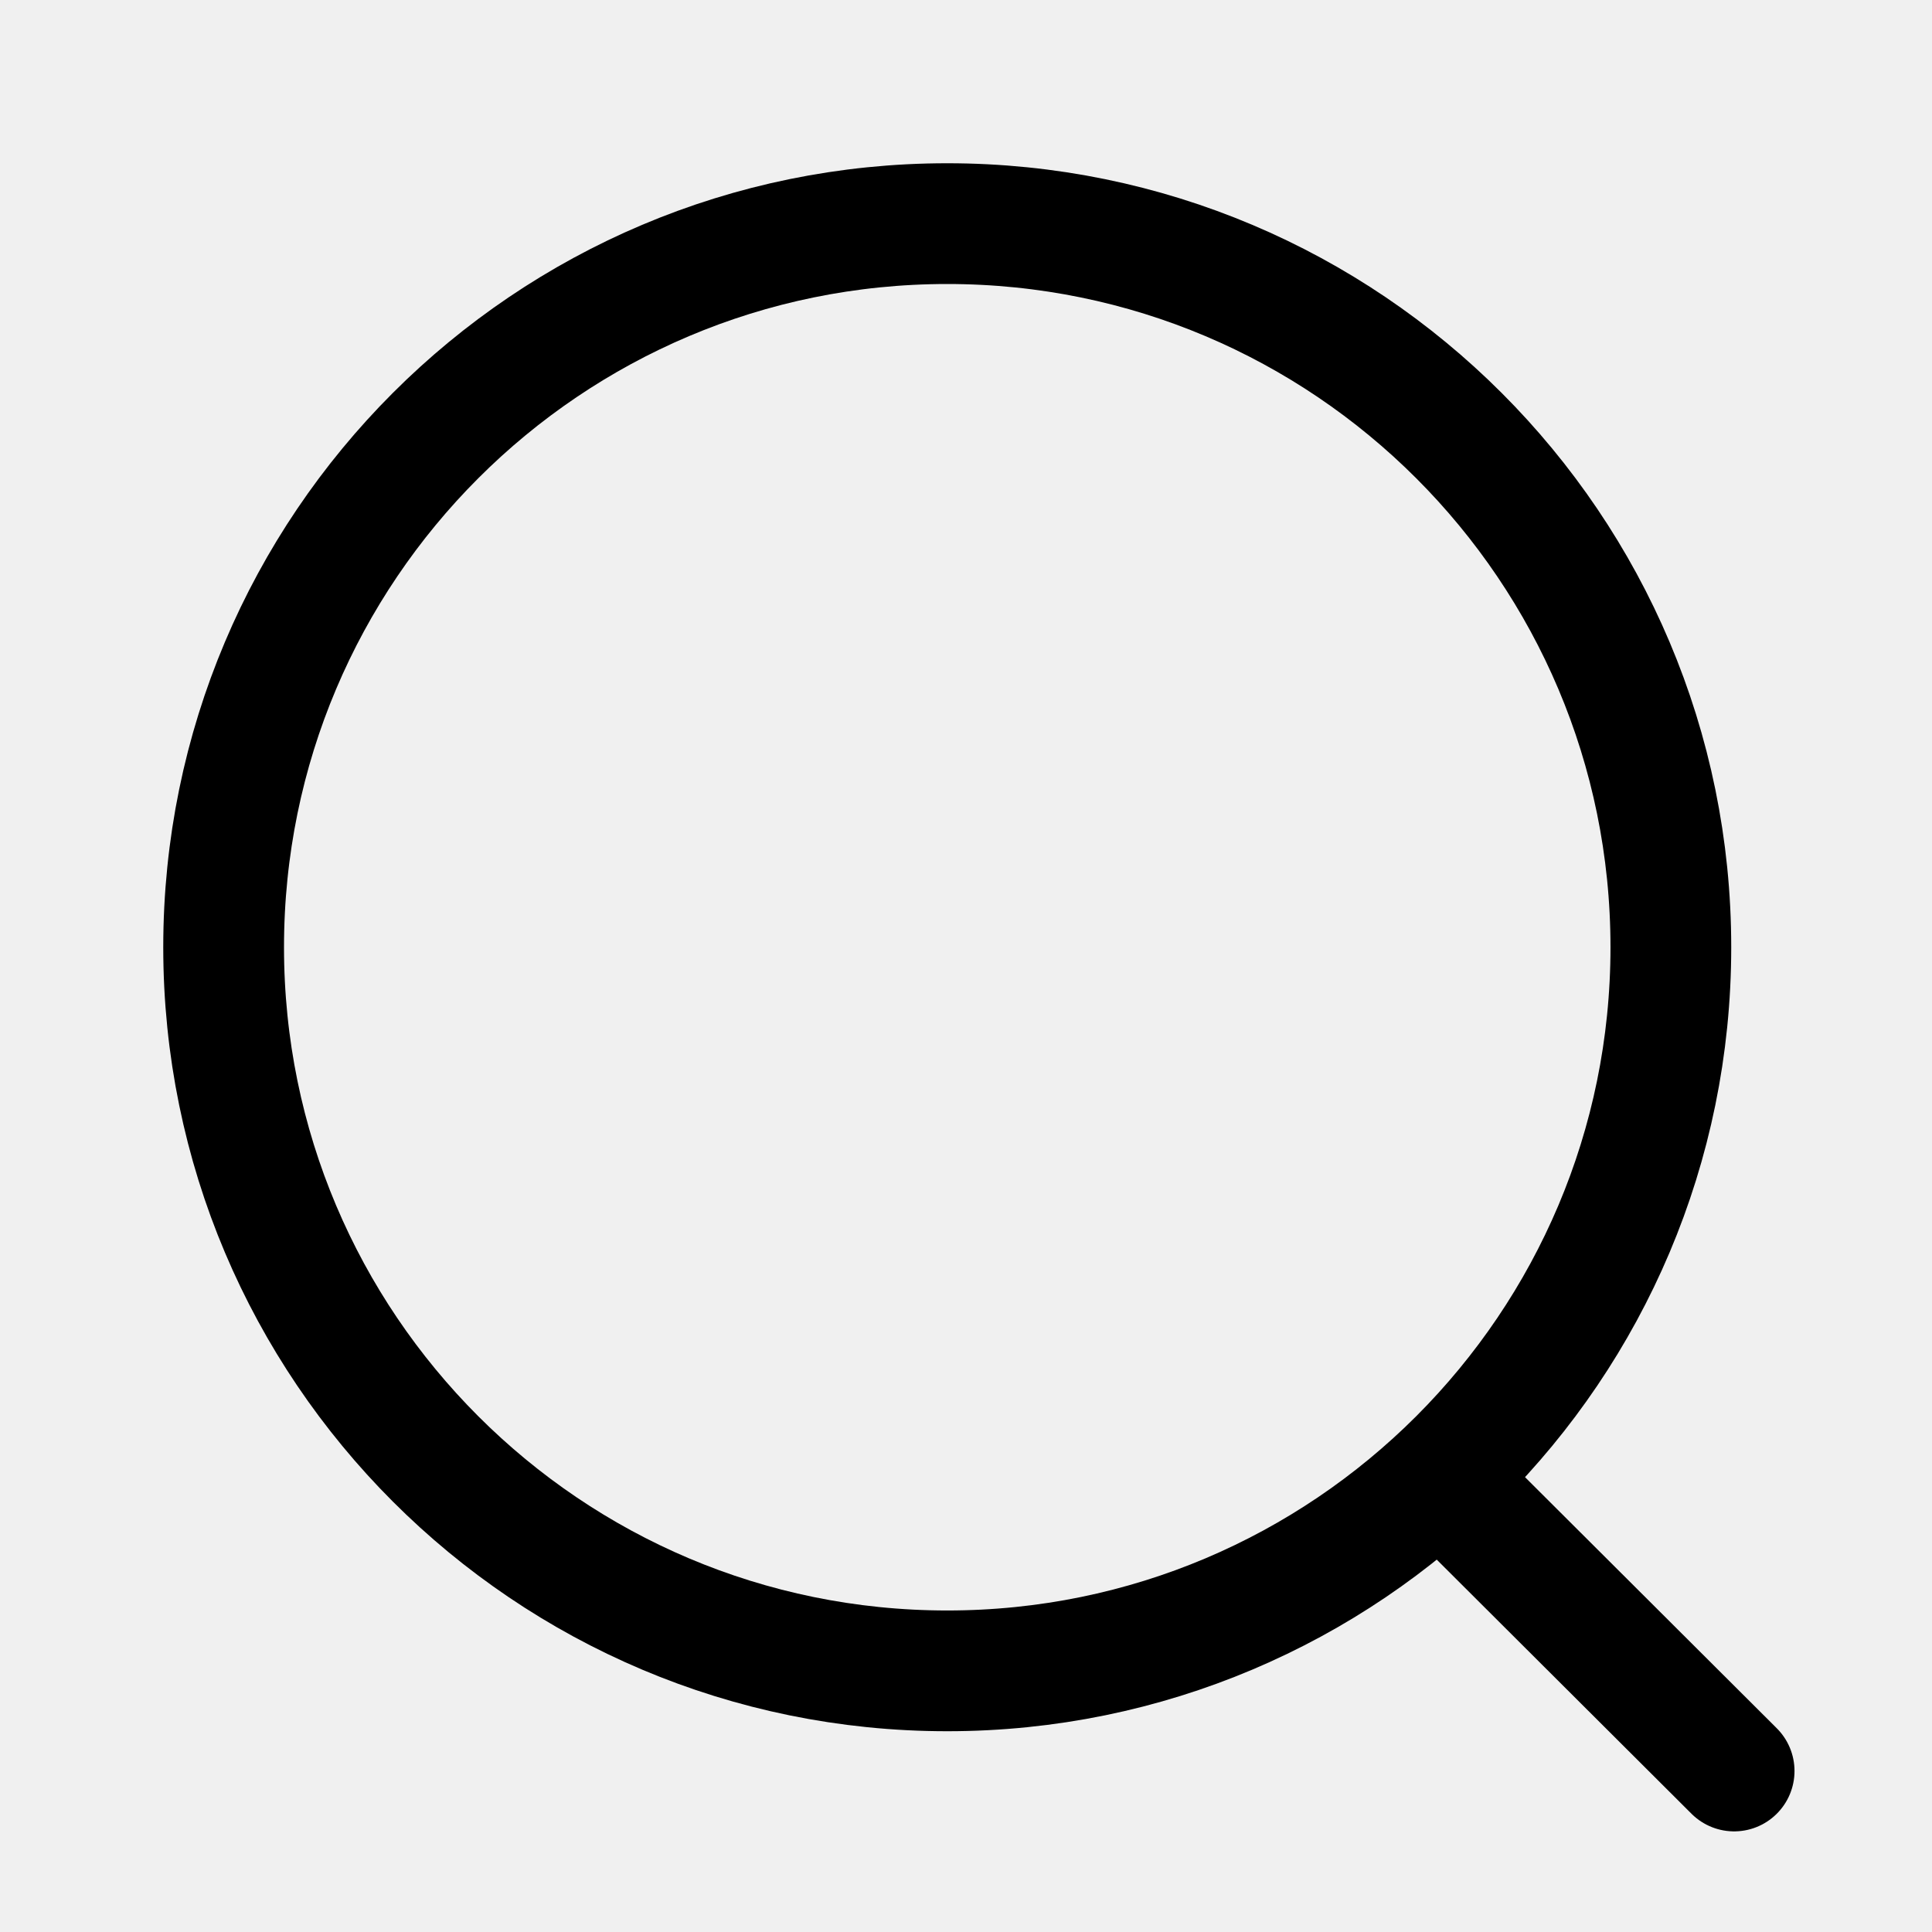
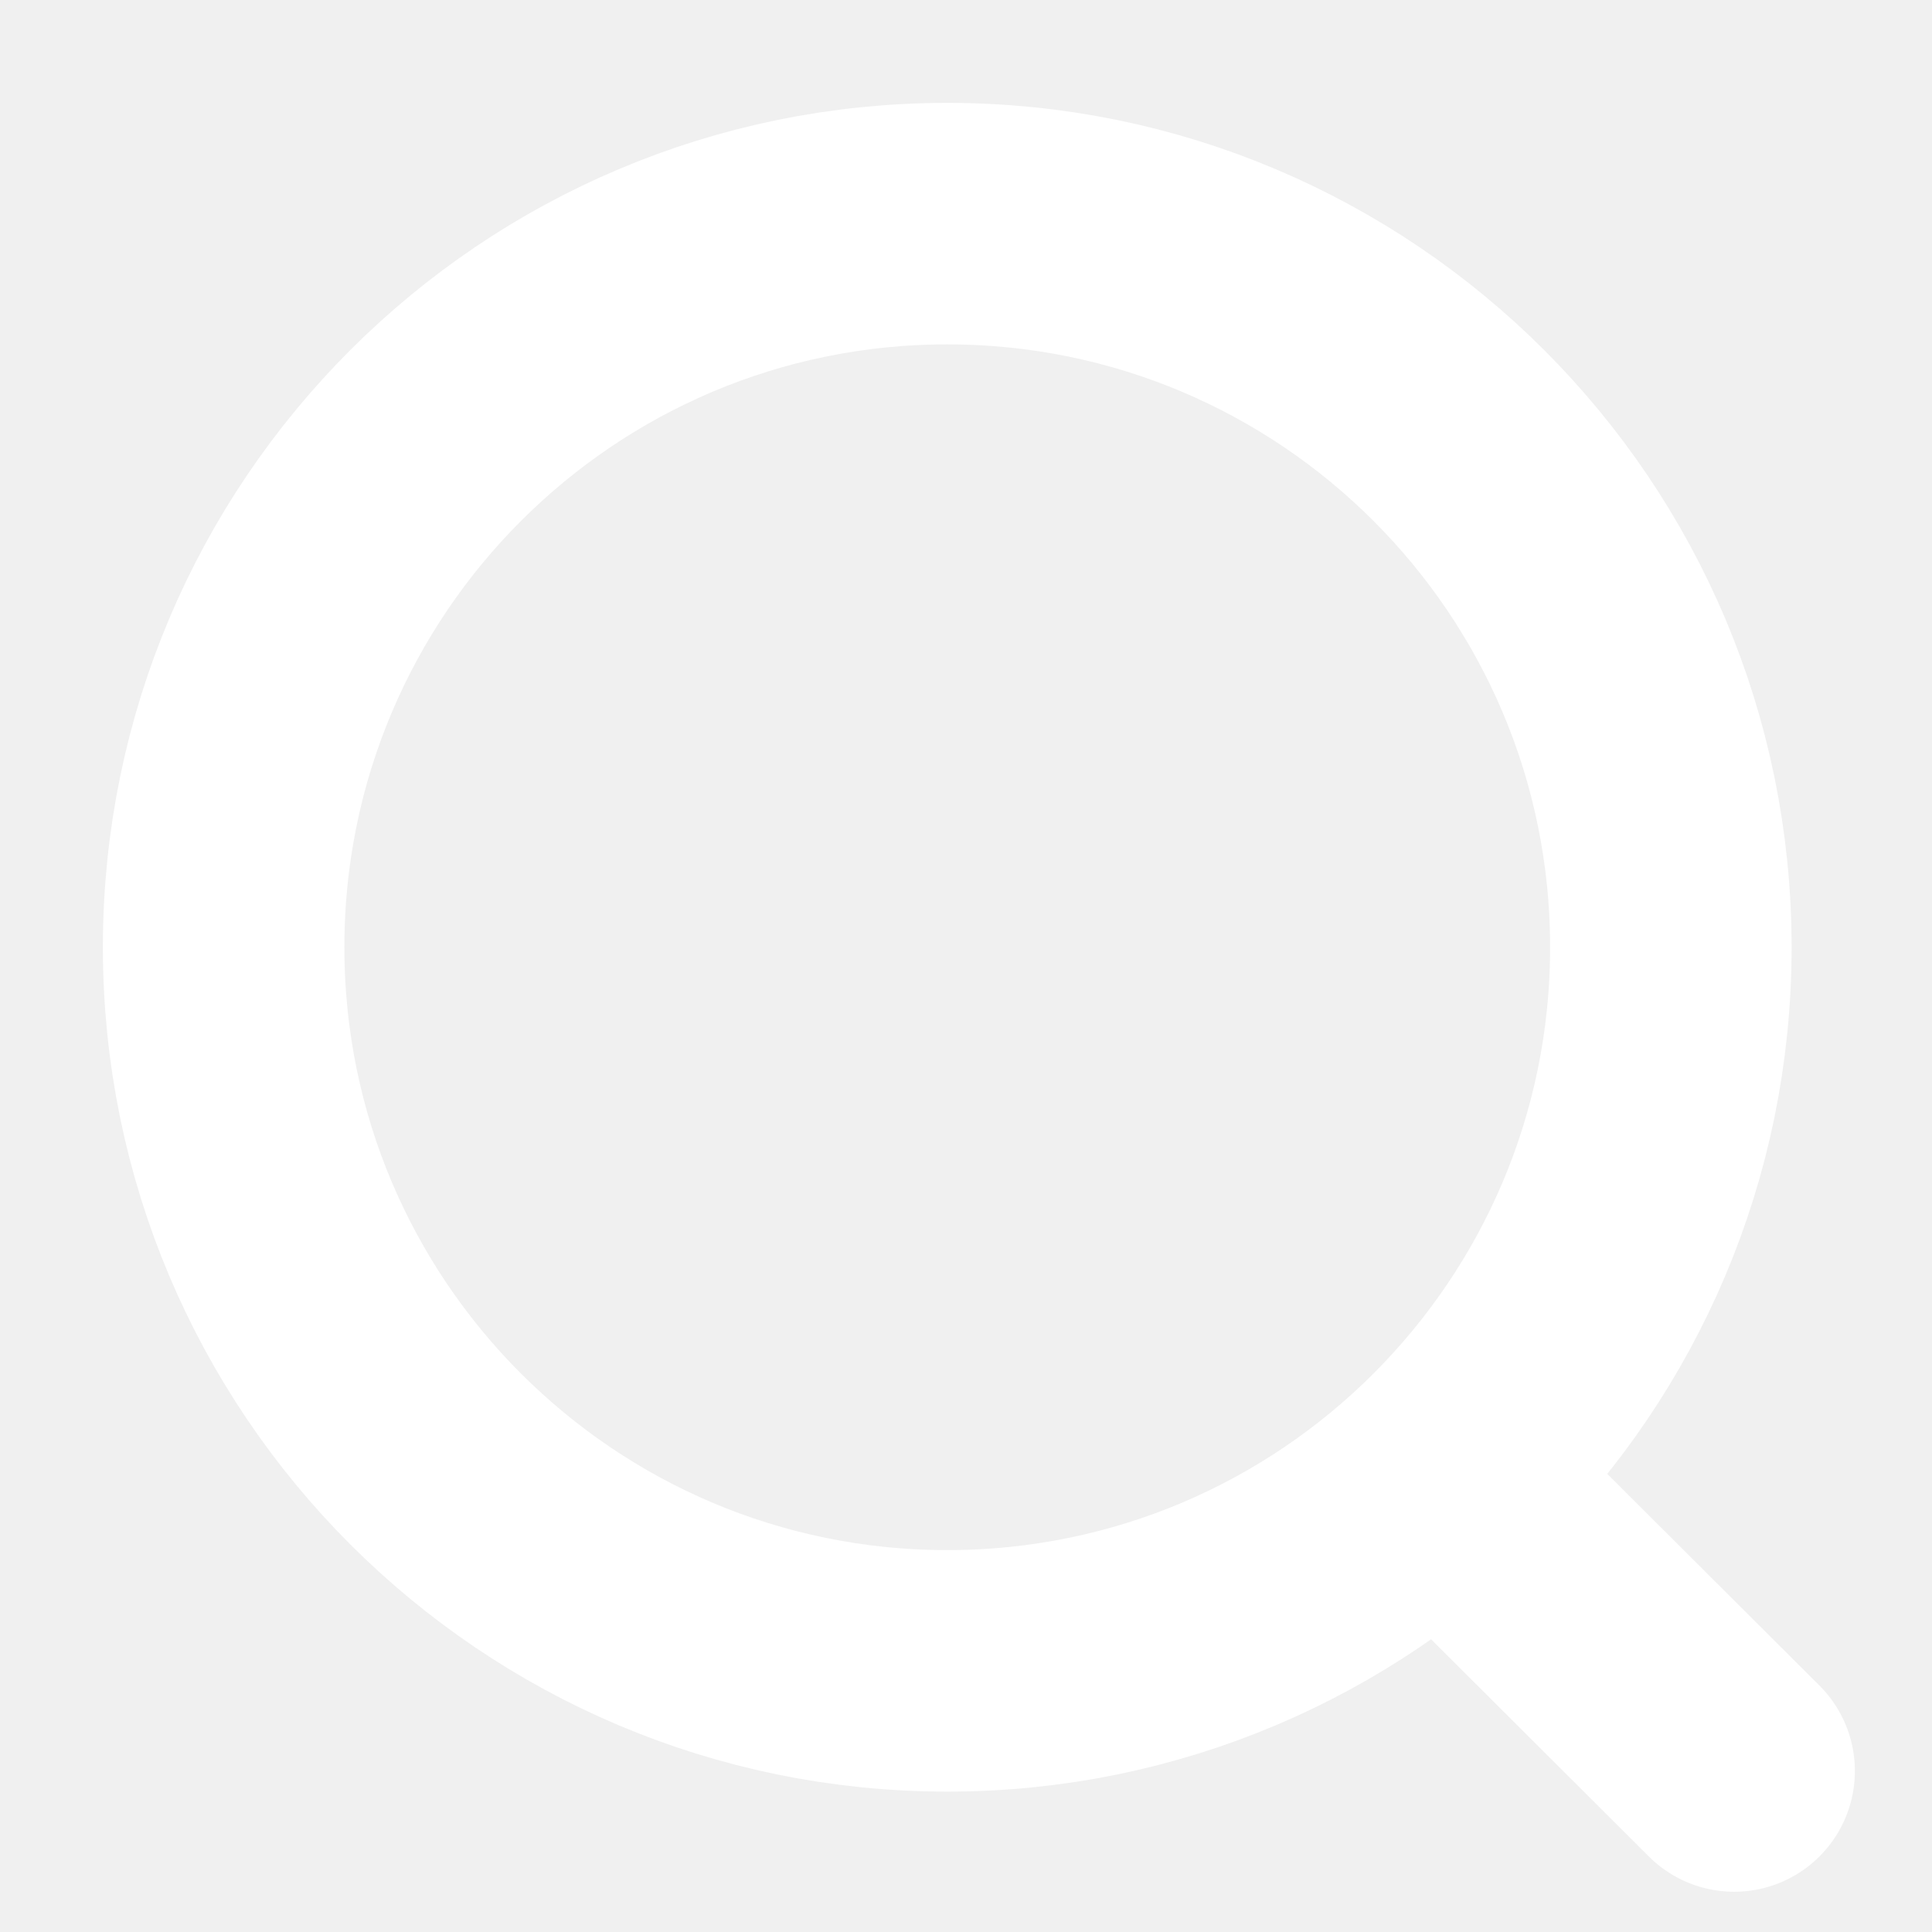
<svg xmlns="http://www.w3.org/2000/svg" width="24px" height="24px" viewBox="0 0 24 24" version="1.1">
  <g id="Iconly/Light/Search" stroke="none" stroke-width="1" fill="none" fill-rule="evenodd" stroke-linecap="round" stroke-linejoin="round">
-     <g id="Search" transform="translate(2, 2)" stroke="#000000" stroke-width="1.5">
+     <g id="Search" transform="translate(2, 2)" stroke="#ffffff" stroke-width="3">
      <circle id="Ellipse_739" cx="9.767" cy="9.767" r="8.989" />
      <line x1="16.018" y1="16.485" x2="19.542" y2="20" id="Line_181" />
    </g>
  </g>
</svg>
